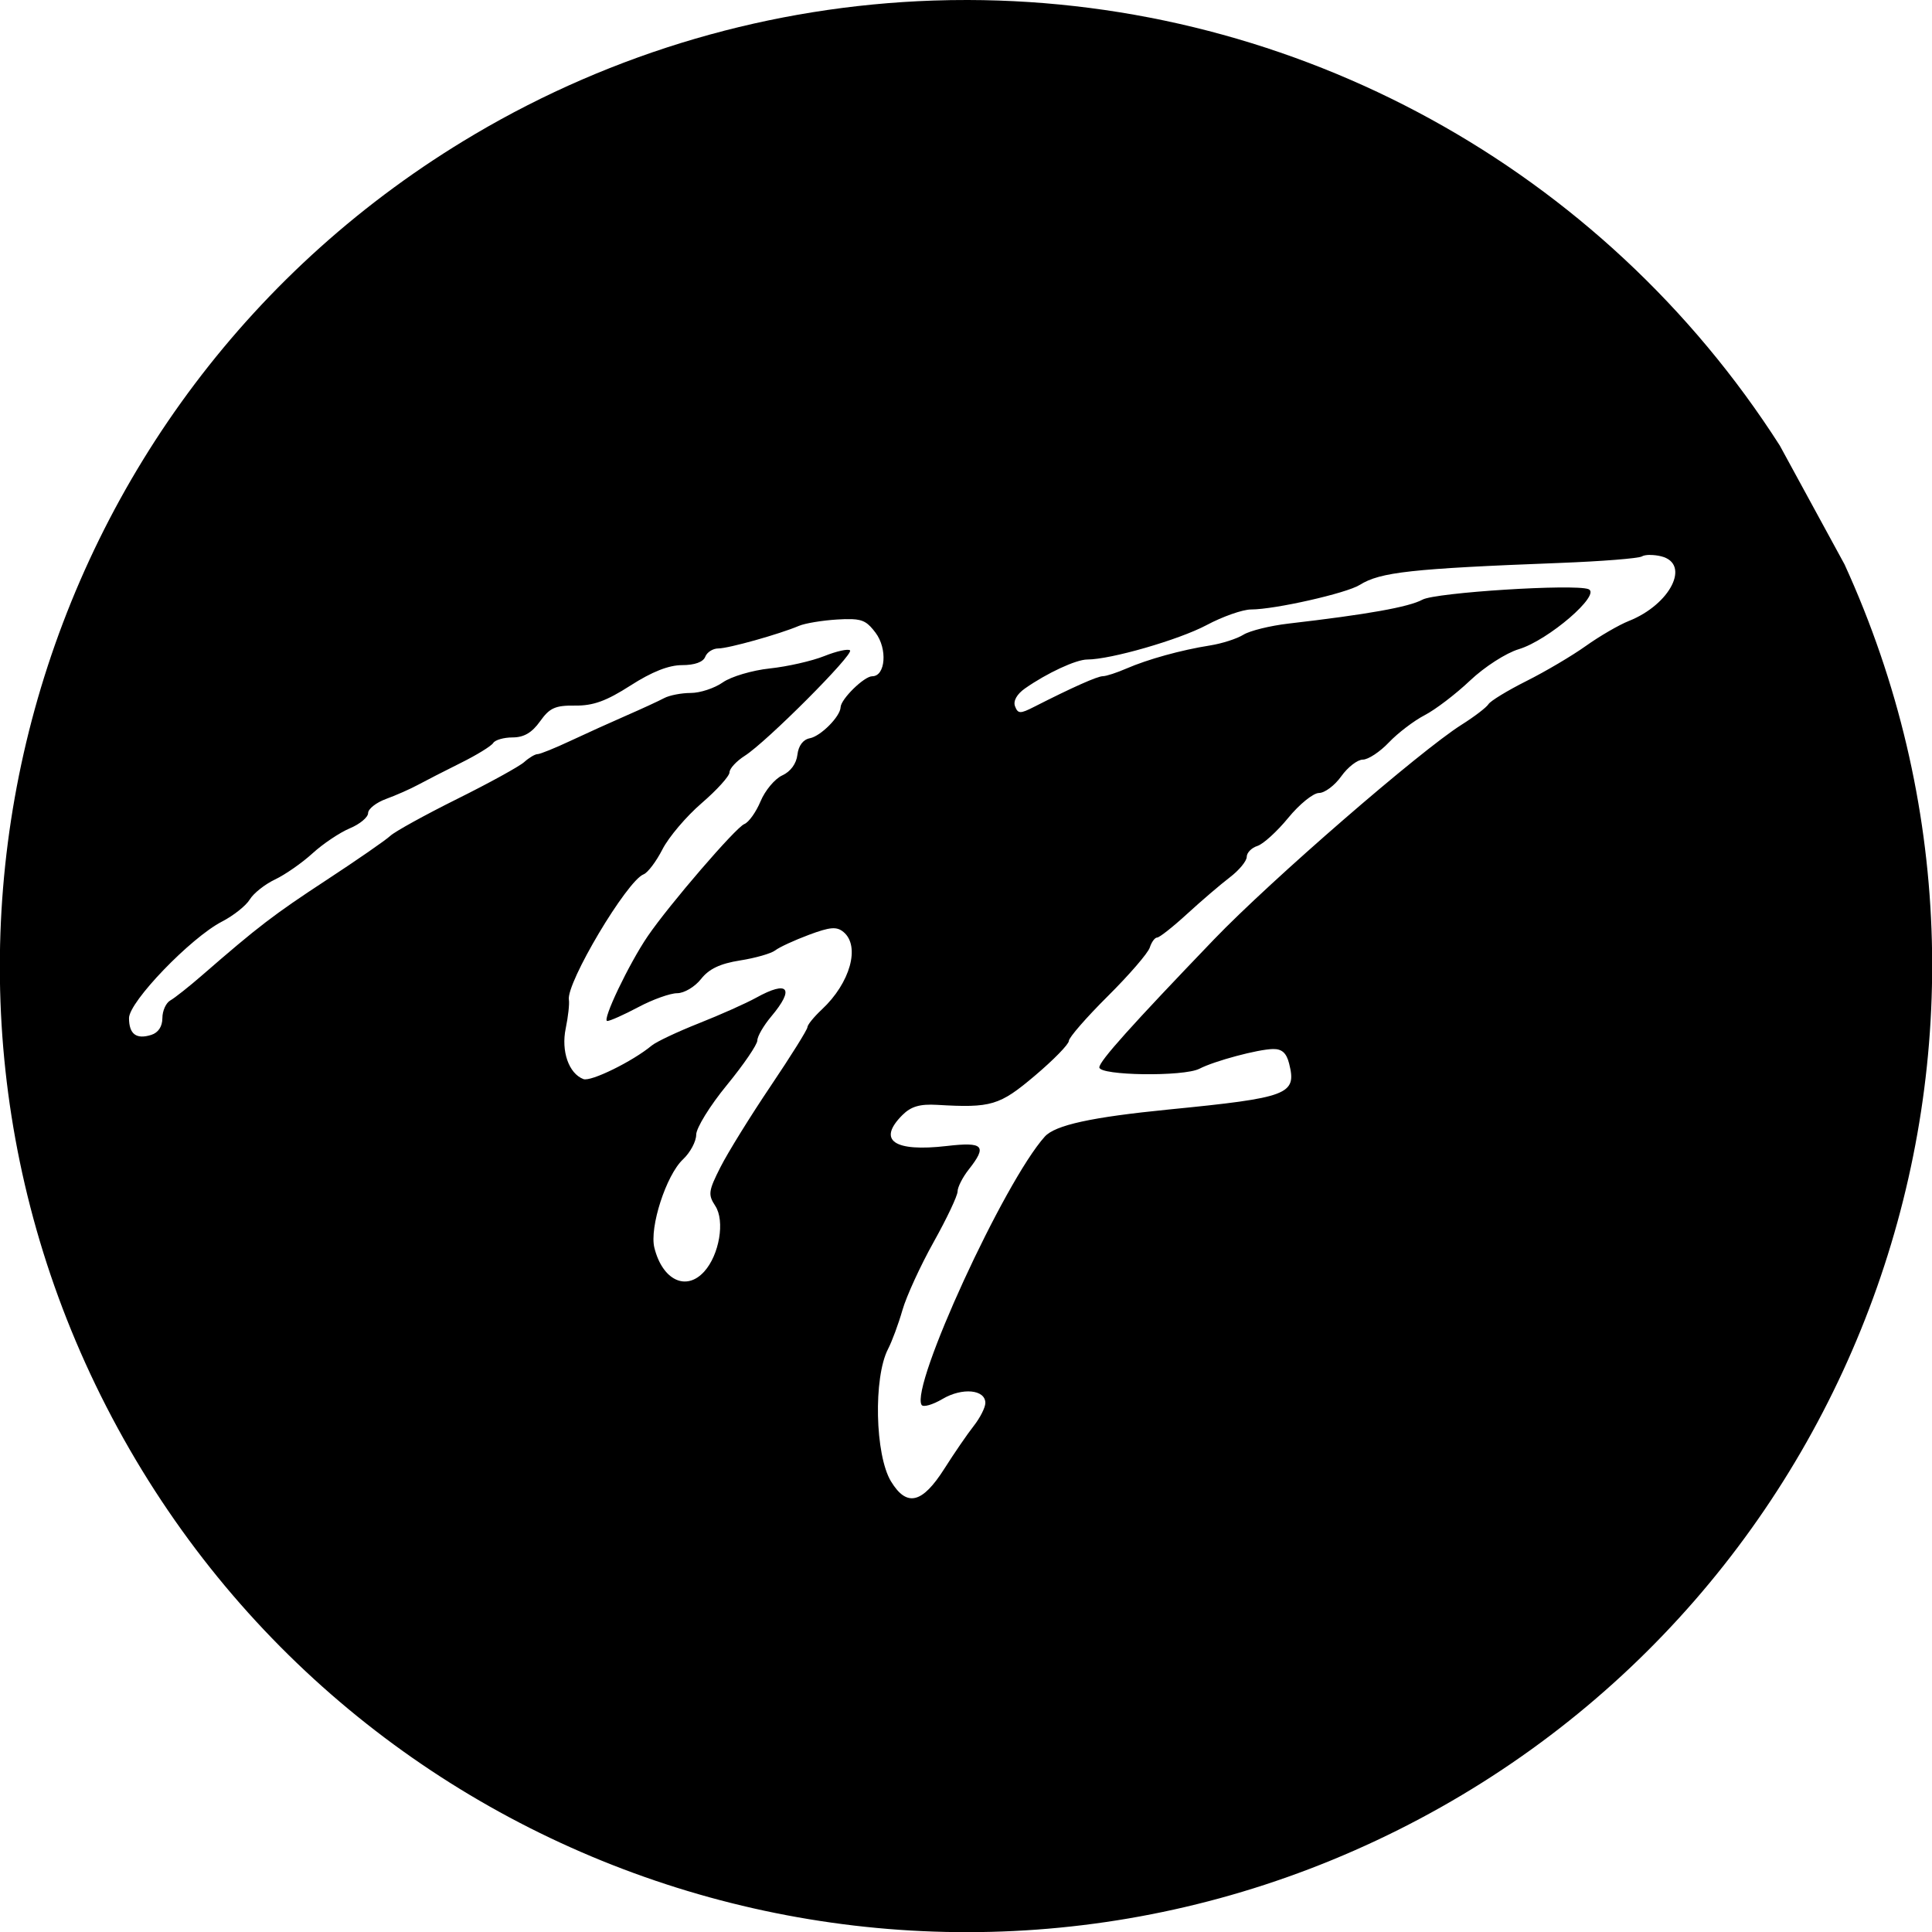
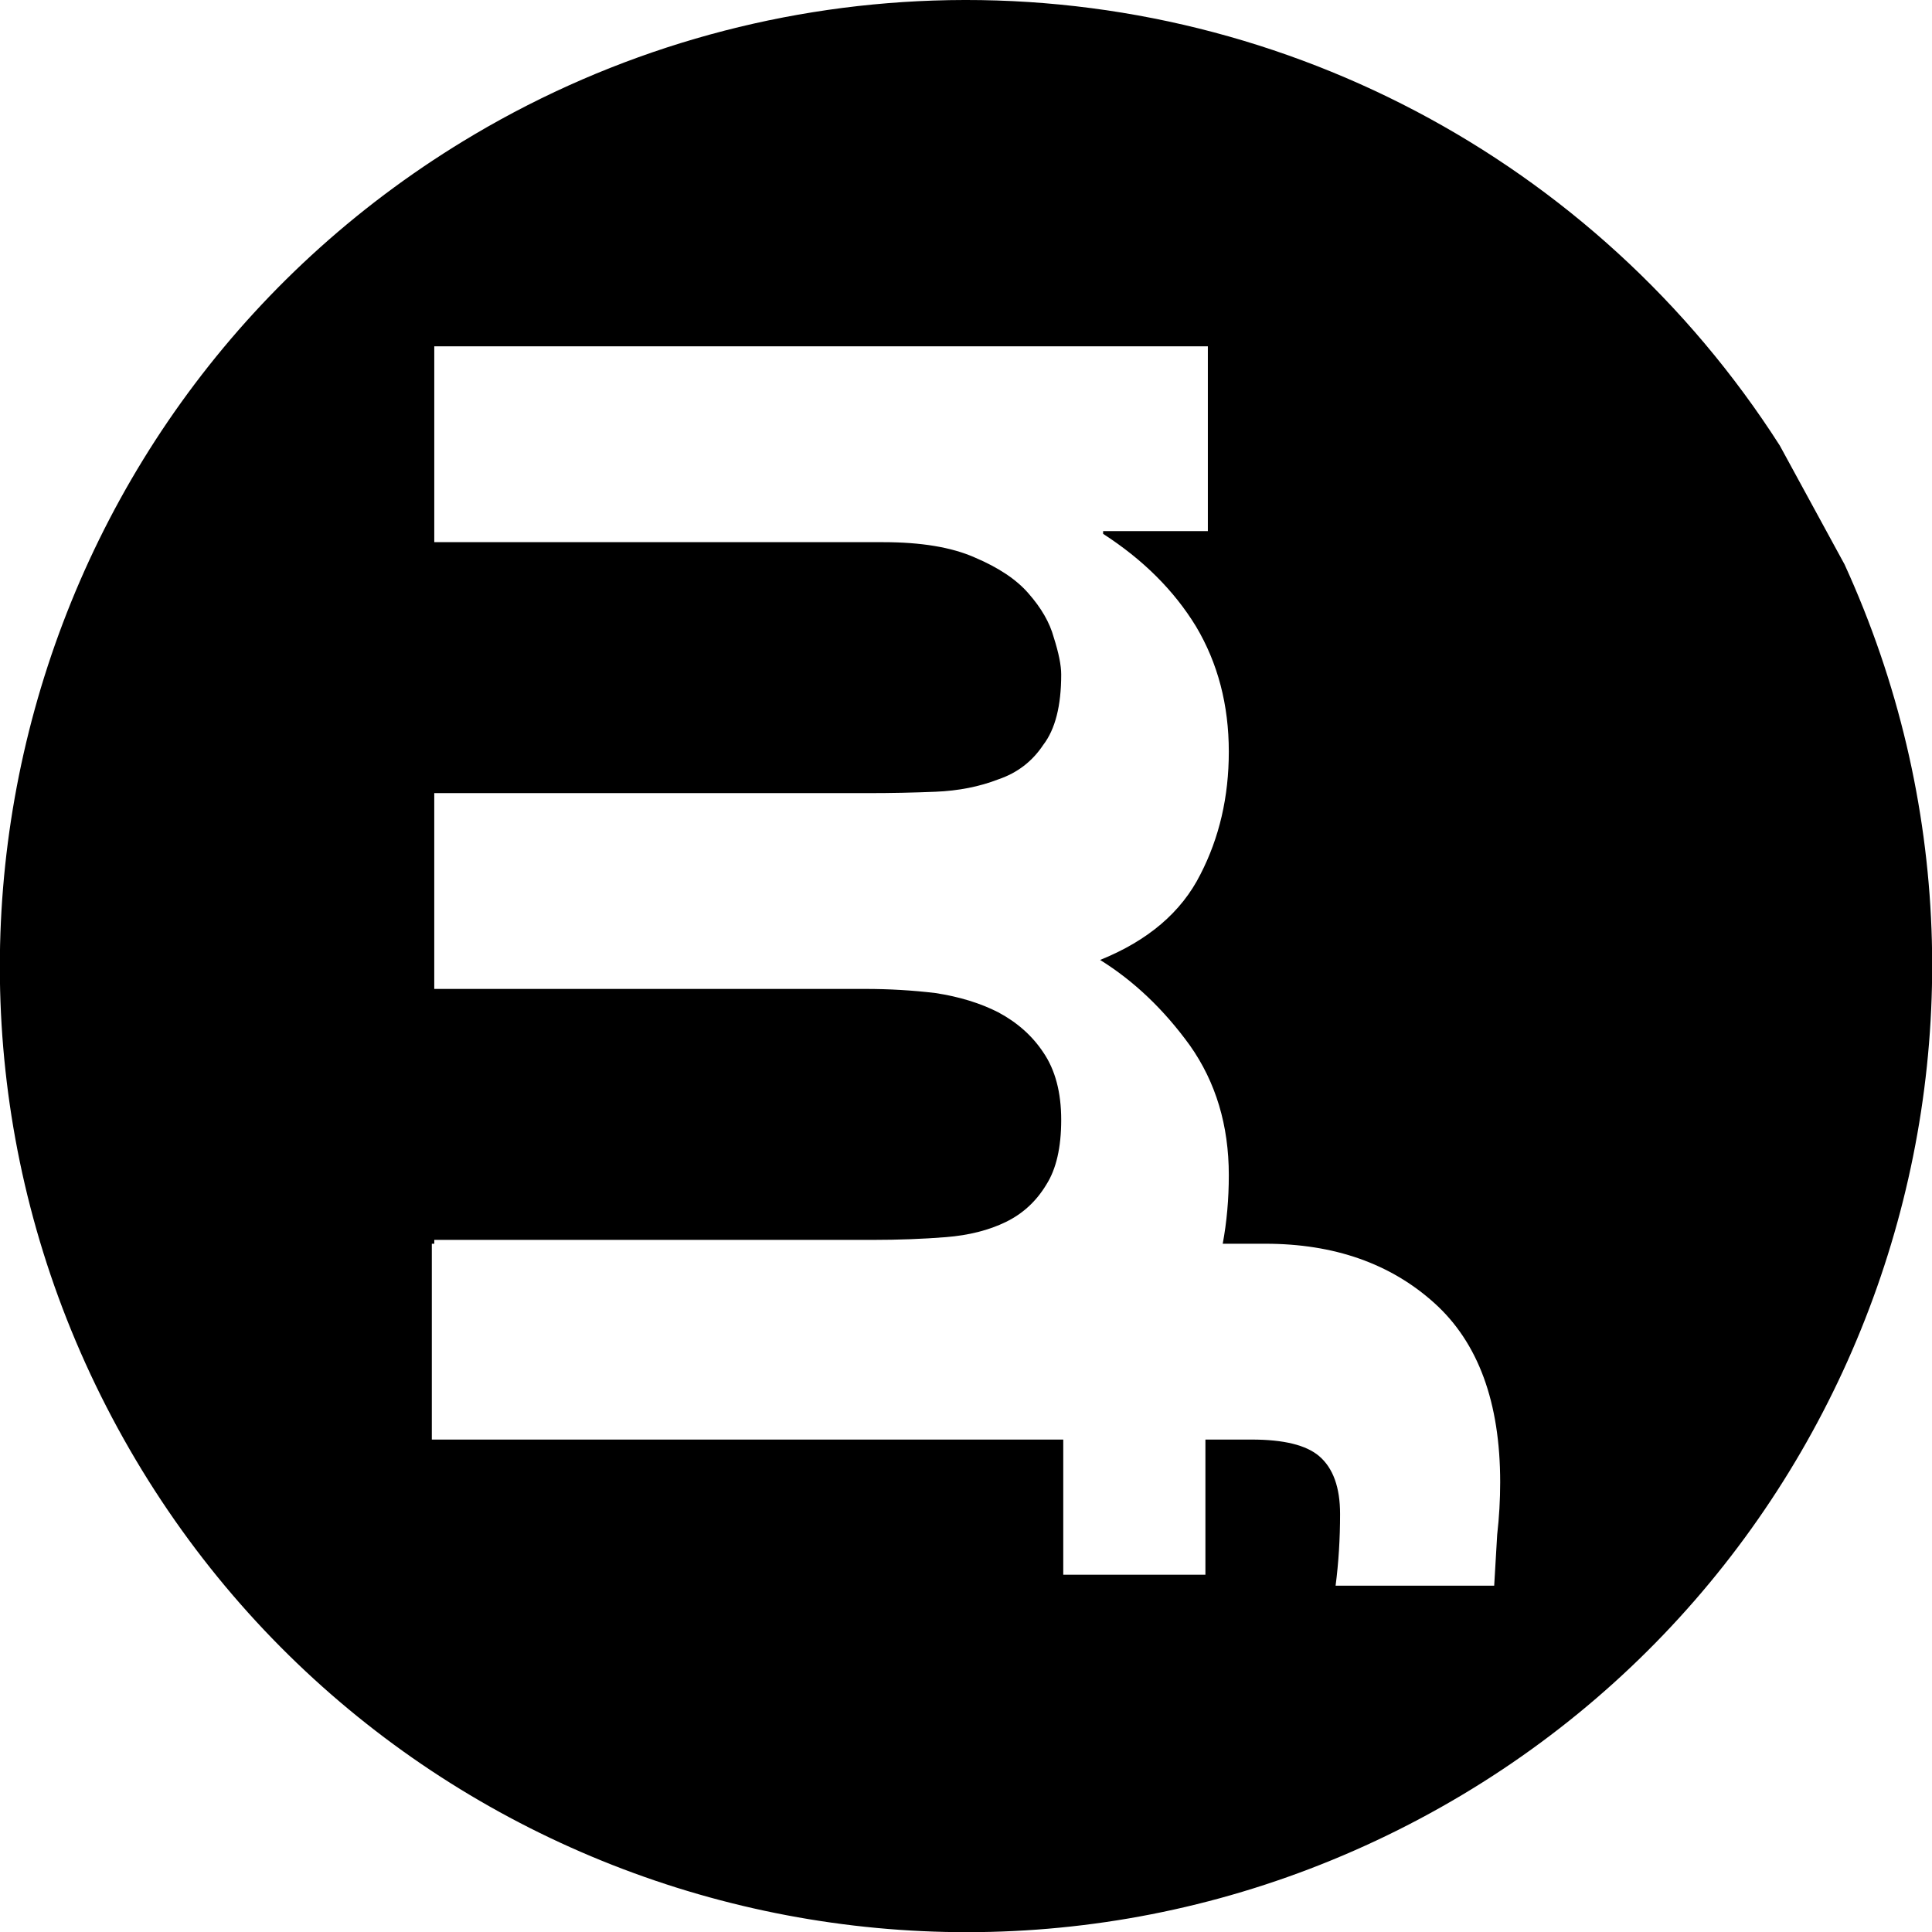
- <svg xmlns="http://www.w3.org/2000/svg" version="1.1" id="svg2" viewBox="0 0 150 150.001" height="150.001" width="150">
+ <svg xmlns="http://www.w3.org/2000/svg" version="1.1" id="svg2" viewBox="0 0 100 100" height="100" width="100">
  <defs id="defs4" />
-   <g transform="translate(-352.2344,-386.7873)" id="layer1">
-     <path id="path4340" d="m 427.372,386.787 a 75,75 0 0 0 -2.68,0.043 75,75 0 0 0 -35.625,10.395 75,75 0 0 0 -27.693,100.443 75,75 0 0 0 99.41,31.197 75,75 0 0 0 34.662,-98.256 l -5.028,-9.229 A 75,75 0 0 0 427.372,386.787 Z m 52.962,43.088 c 0.273,-0.002 0.587,0.032 0.877,0.105 0.288,0.072 0.516,0.185 0.687,0.329 0.171,0.144 0.286,0.32 0.349,0.519 0.063,0.199 0.073,0.42 0.036,0.656 -0.037,0.236 -0.122,0.486 -0.25,0.741 -0.128,0.256 -0.299,0.517 -0.51,0.775 -0.21,0.258 -0.46,0.512 -0.744,0.755 -0.284,0.243 -0.603,0.475 -0.952,0.685 -0.349,0.211 -0.728,0.401 -1.134,0.562 -0.383,0.152 -0.949,0.446 -1.553,0.797 -0.604,0.351 -1.247,0.76 -1.781,1.141 -1.068,0.762 -3.142,1.987 -4.609,2.722 -0.733,0.368 -1.432,0.754 -1.967,1.08 -0.535,0.326 -0.905,0.591 -0.983,0.717 -0.156,0.252 -1.093,0.969 -2.082,1.592 -0.808,0.509 -2.138,1.519 -3.747,2.818 -1.609,1.299 -3.498,2.888 -5.422,4.557 -1.925,1.669 -3.886,3.417 -5.641,5.035 -1.755,1.617 -3.304,3.103 -4.404,4.248 -3.217,3.349 -5.446,5.716 -6.871,7.306 -0.712,0.795 -1.224,1.395 -1.557,1.827 -0.333,0.432 -0.488,0.695 -0.488,0.815 0,0.081 0.102,0.153 0.284,0.216 0.182,0.063 0.443,0.117 0.76,0.161 0.633,0.089 1.49,0.142 2.386,0.154 0.895,0.012 1.829,-0.015 2.614,-0.085 0.785,-0.07 1.423,-0.182 1.727,-0.339 0.588,-0.304 1.721,-0.681 2.855,-0.984 1.134,-0.304 2.268,-0.534 2.857,-0.546 0.345,-0.007 0.606,0.07 0.807,0.25 0.201,0.181 0.341,0.466 0.444,0.876 0.075,0.301 0.132,0.568 0.154,0.807 0.022,0.239 0.011,0.45 -0.049,0.637 -0.06,0.188 -0.168,0.353 -0.339,0.5 -0.171,0.148 -0.405,0.279 -0.716,0.398 -0.623,0.238 -1.555,0.429 -2.915,0.619 -1.359,0.19 -3.144,0.378 -5.473,0.608 -1.502,0.149 -2.804,0.299 -3.926,0.454 -1.122,0.155 -2.062,0.316 -2.84,0.486 -0.778,0.17 -1.394,0.349 -1.865,0.542 -0.471,0.193 -0.799,0.399 -1,0.622 -0.394,0.437 -0.852,1.068 -1.352,1.84 -0.499,0.772 -1.039,1.686 -1.596,2.688 -1.114,2.005 -2.294,4.365 -3.348,6.661 -1.054,2.296 -1.982,4.527 -2.592,6.274 -0.305,0.873 -0.529,1.625 -0.65,2.204 -0.121,0.579 -0.138,0.984 -0.028,1.164 0.062,0.101 0.276,0.099 0.571,0.015 0.295,-0.084 0.67,-0.25 1.056,-0.477 0.383,-0.226 0.782,-0.385 1.166,-0.48 0.383,-0.095 0.751,-0.126 1.07,-0.096 0.32,0.03 0.592,0.121 0.784,0.27 0.096,0.074 0.171,0.163 0.223,0.266 0.052,0.103 0.08,0.22 0.08,0.351 0,0.175 -0.102,0.463 -0.265,0.786 -0.163,0.323 -0.389,0.682 -0.637,0.998 -0.496,0.631 -1.518,2.119 -2.27,3.306 -0.432,0.681 -0.831,1.21 -1.205,1.589 -0.375,0.379 -0.724,0.607 -1.059,0.688 -0.167,0.04 -0.331,0.044 -0.491,0.01 -0.161,-0.034 -0.318,-0.104 -0.474,-0.21 -0.312,-0.213 -0.617,-0.573 -0.924,-1.076 -0.155,-0.255 -0.293,-0.572 -0.413,-0.936 -0.12,-0.364 -0.224,-0.776 -0.308,-1.219 -0.169,-0.887 -0.267,-1.901 -0.289,-2.92 -0.023,-1.019 0.029,-2.045 0.159,-2.953 0.065,-0.454 0.148,-0.879 0.252,-1.26 0.104,-0.381 0.227,-0.717 0.371,-0.994 0.308,-0.594 0.811,-1.953 1.117,-3.022 0.153,-0.534 0.502,-1.394 0.94,-2.35 0.438,-0.956 0.966,-2.007 1.478,-2.923 0.512,-0.916 0.977,-1.817 1.315,-2.53 0.337,-0.713 0.547,-1.239 0.547,-1.405 0,-0.166 0.097,-0.441 0.254,-0.749 0.156,-0.308 0.372,-0.651 0.61,-0.952 0.363,-0.461 0.617,-0.826 0.749,-1.11 0.066,-0.142 0.101,-0.264 0.105,-0.366 0.004,-0.103 -0.025,-0.187 -0.087,-0.254 -0.124,-0.134 -0.383,-0.2 -0.789,-0.212 -0.406,-0.012 -0.96,0.03 -1.673,0.113 -1.03,0.119 -1.883,0.152 -2.554,0.103 -0.335,-0.024 -0.625,-0.069 -0.868,-0.134 -0.243,-0.065 -0.439,-0.149 -0.588,-0.252 -0.149,-0.104 -0.25,-0.226 -0.303,-0.368 -0.053,-0.141 -0.056,-0.301 -0.011,-0.478 0.045,-0.178 0.14,-0.373 0.285,-0.585 0.145,-0.213 0.34,-0.443 0.587,-0.689 0.167,-0.167 0.335,-0.305 0.515,-0.416 0.179,-0.112 0.369,-0.197 0.581,-0.259 0.423,-0.124 0.93,-0.154 1.603,-0.115 1.051,0.062 1.879,0.096 2.573,0.076 0.694,-0.019 1.253,-0.093 1.767,-0.246 0.514,-0.154 0.982,-0.387 1.494,-0.728 0.512,-0.341 1.067,-0.788 1.754,-1.369 0.724,-0.612 1.383,-1.222 1.86,-1.711 0.478,-0.489 0.774,-0.857 0.775,-0.987 6.9e-4,-0.13 0.341,-0.585 0.888,-1.213 0.547,-0.629 1.301,-1.431 2.131,-2.256 0.829,-0.824 1.611,-1.661 2.203,-2.346 0.592,-0.685 0.993,-1.217 1.061,-1.431 0.068,-0.215 0.167,-0.41 0.27,-0.551 0.104,-0.141 0.213,-0.229 0.303,-0.229 0.179,0 1.226,-0.826 2.326,-1.835 1.101,-1.009 2.592,-2.286 3.315,-2.838 0.361,-0.276 0.69,-0.593 0.928,-0.881 0.238,-0.288 0.386,-0.548 0.386,-0.709 0,-0.161 0.093,-0.337 0.243,-0.49 0.15,-0.154 0.356,-0.285 0.583,-0.357 0.227,-0.072 0.611,-0.354 1.046,-0.751 0.435,-0.396 0.923,-0.907 1.356,-1.437 0.434,-0.53 0.919,-1.011 1.351,-1.36 0.432,-0.349 0.811,-0.566 1.032,-0.566 0.221,0 0.527,-0.146 0.84,-0.38 0.313,-0.235 0.634,-0.558 0.888,-0.915 0.254,-0.356 0.569,-0.68 0.873,-0.915 0.304,-0.235 0.596,-0.38 0.803,-0.38 0.207,0 0.538,-0.15 0.905,-0.392 0.366,-0.242 0.768,-0.575 1.116,-0.942 0.349,-0.367 0.836,-0.789 1.34,-1.172 0.504,-0.384 1.024,-0.729 1.439,-0.944 0.415,-0.215 1.02,-0.625 1.658,-1.112 0.638,-0.487 1.311,-1.051 1.864,-1.575 0.562,-0.532 1.26,-1.067 1.943,-1.506 0.682,-0.439 1.347,-0.782 1.843,-0.931 0.573,-0.172 1.262,-0.524 1.957,-0.963 0.695,-0.438 1.397,-0.962 1.994,-1.477 0.597,-0.515 1.09,-1.021 1.369,-1.423 0.14,-0.201 0.226,-0.376 0.245,-0.513 0.019,-0.137 -0.03,-0.236 -0.159,-0.286 -0.274,-0.105 -1.153,-0.141 -2.333,-0.128 -1.18,0.013 -2.66,0.076 -4.138,0.17 -1.478,0.093 -2.954,0.217 -4.124,0.353 -1.17,0.135 -2.035,0.282 -2.29,0.421 -0.264,0.144 -0.663,0.287 -1.208,0.433 -0.545,0.146 -1.237,0.293 -2.088,0.445 -1.701,0.304 -4.038,0.625 -7.109,0.981 -0.712,0.083 -1.462,0.222 -2.096,0.378 -0.634,0.157 -1.153,0.332 -1.402,0.487 -0.25,0.155 -0.666,0.327 -1.135,0.478 -0.469,0.151 -0.992,0.281 -1.455,0.354 -1.121,0.177 -2.328,0.445 -3.464,0.759 -1.136,0.314 -2.199,0.674 -3.033,1.036 -0.748,0.325 -1.568,0.592 -1.821,0.592 -0.212,0 -0.803,0.216 -1.716,0.623 -0.913,0.407 -2.147,1.004 -3.646,1.767 -0.529,0.269 -0.838,0.403 -1.043,0.395 -0.102,-0.004 -0.178,-0.042 -0.243,-0.117 -0.065,-0.074 -0.118,-0.184 -0.174,-0.331 -0.079,-0.205 -0.044,-0.44 0.09,-0.68 0.134,-0.24 0.366,-0.484 0.683,-0.706 0.852,-0.598 1.844,-1.159 2.731,-1.571 0.444,-0.206 0.861,-0.375 1.222,-0.492 0.361,-0.117 0.665,-0.183 0.882,-0.183 0.453,0 1.126,-0.096 1.912,-0.257 0.786,-0.161 1.686,-0.388 2.597,-0.651 0.911,-0.263 1.831,-0.561 2.658,-0.865 0.827,-0.304 1.56,-0.613 2.095,-0.898 0.626,-0.334 1.327,-0.637 1.953,-0.857 0.626,-0.22 1.176,-0.357 1.5,-0.357 0.461,-1.4e-4 1.154,-0.079 1.951,-0.207 0.797,-0.128 1.698,-0.306 2.573,-0.504 0.875,-0.198 1.725,-0.416 2.422,-0.625 0.696,-0.209 1.238,-0.41 1.497,-0.573 0.397,-0.249 0.845,-0.452 1.475,-0.624 0.63,-0.172 1.44,-0.312 2.561,-0.435 1.121,-0.123 2.551,-0.229 4.421,-0.332 1.869,-0.103 4.178,-0.202 7.053,-0.312 1.634,-0.063 3.17,-0.151 4.328,-0.243 1.159,-0.092 1.94,-0.188 2.064,-0.264 0.124,-0.077 0.356,-0.116 0.629,-0.119 z m -62.466,4.983 c 0.188,-0.005 0.357,-0.006 0.51,0 0.458,0.018 0.774,0.091 1.046,0.255 0.272,0.164 0.501,0.418 0.787,0.797 0.235,0.312 0.402,0.679 0.503,1.055 0.101,0.376 0.136,0.759 0.11,1.104 -0.026,0.345 -0.115,0.651 -0.261,0.871 -0.073,0.11 -0.161,0.198 -0.262,0.258 -0.102,0.061 -0.218,0.094 -0.347,0.094 -0.156,0 -0.386,0.11 -0.644,0.286 -0.258,0.176 -0.543,0.417 -0.809,0.677 -0.266,0.261 -0.514,0.542 -0.697,0.797 -0.182,0.255 -0.299,0.484 -0.305,0.643 -0.006,0.181 -0.106,0.412 -0.264,0.659 -0.159,0.247 -0.378,0.511 -0.622,0.757 -0.244,0.246 -0.514,0.474 -0.776,0.652 -0.262,0.177 -0.517,0.303 -0.73,0.343 -0.261,0.05 -0.481,0.194 -0.646,0.414 -0.165,0.22 -0.275,0.516 -0.316,0.869 -0.04,0.346 -0.174,0.673 -0.377,0.95 -0.203,0.277 -0.477,0.504 -0.798,0.65 -0.287,0.131 -0.62,0.422 -0.925,0.786 -0.305,0.364 -0.583,0.8 -0.759,1.222 -0.176,0.421 -0.406,0.831 -0.635,1.152 -0.229,0.321 -0.457,0.553 -0.628,0.619 -0.163,0.063 -0.61,0.486 -1.214,1.124 -0.604,0.638 -1.366,1.492 -2.16,2.413 -1.587,1.842 -3.299,3.957 -4.127,5.172 -0.365,0.535 -0.771,1.214 -1.168,1.932 -0.397,0.717 -0.785,1.473 -1.114,2.162 -0.329,0.689 -0.598,1.31 -0.757,1.76 -0.16,0.45 -0.21,0.727 -0.101,0.727 0.213,0 1.3,-0.486 2.416,-1.079 0.558,-0.297 1.176,-0.567 1.723,-0.762 0.546,-0.196 1.021,-0.317 1.291,-0.317 0.27,0 0.614,-0.124 0.949,-0.323 0.335,-0.199 0.662,-0.474 0.9,-0.777 0.155,-0.197 0.325,-0.371 0.517,-0.524 0.192,-0.153 0.406,-0.286 0.65,-0.401 0.487,-0.232 1.091,-0.396 1.868,-0.519 0.597,-0.094 1.202,-0.229 1.696,-0.371 0.494,-0.142 0.878,-0.29 1.031,-0.41 0.306,-0.241 1.478,-0.783 2.603,-1.203 0.828,-0.31 1.371,-0.475 1.772,-0.509 0.201,-0.017 0.366,-1.4e-4 0.515,0.048 0.148,0.048 0.279,0.128 0.411,0.237 0.165,0.137 0.297,0.302 0.397,0.489 0.1,0.187 0.169,0.397 0.207,0.624 0.076,0.455 0.032,0.979 -0.123,1.534 -0.155,0.555 -0.42,1.139 -0.784,1.714 -0.364,0.575 -0.827,1.139 -1.378,1.654 -0.616,0.576 -1.12,1.196 -1.12,1.378 0,0.182 -1.283,2.236 -2.852,4.565 -1.569,2.329 -3.321,5.158 -3.894,6.287 -0.472,0.931 -0.717,1.466 -0.773,1.879 -0.028,0.206 -0.009,0.383 0.054,0.562 0.063,0.179 0.168,0.361 0.312,0.581 0.19,0.29 0.305,0.673 0.352,1.104 0.047,0.431 0.026,0.91 -0.056,1.394 -0.082,0.484 -0.224,0.972 -0.42,1.421 -0.195,0.448 -0.444,0.857 -0.739,1.182 -0.175,0.193 -0.357,0.348 -0.542,0.467 -0.185,0.119 -0.374,0.202 -0.564,0.25 -0.19,0.048 -0.379,0.061 -0.567,0.041 -0.187,-0.02 -0.371,-0.074 -0.55,-0.16 -0.178,-0.086 -0.351,-0.203 -0.514,-0.35 -0.163,-0.147 -0.317,-0.325 -0.458,-0.532 -0.283,-0.413 -0.515,-0.94 -0.672,-1.57 -0.099,-0.395 -0.09,-0.945 -0.003,-1.567 0.088,-0.622 0.256,-1.315 0.476,-1.997 0.221,-0.682 0.494,-1.353 0.794,-1.93 0.3,-0.577 0.626,-1.059 0.952,-1.365 0.283,-0.266 0.54,-0.614 0.726,-0.961 0.186,-0.347 0.302,-0.693 0.302,-0.954 0,-0.261 0.267,-0.824 0.697,-1.521 0.43,-0.697 1.024,-1.528 1.677,-2.324 0.653,-0.797 1.247,-1.586 1.677,-2.216 0.43,-0.63 0.697,-1.1 0.697,-1.259 0,-0.159 0.121,-0.448 0.317,-0.786 0.196,-0.337 0.465,-0.723 0.762,-1.076 0.462,-0.549 0.775,-1 0.947,-1.348 0.086,-0.174 0.137,-0.321 0.152,-0.442 0.016,-0.12 -0.004,-0.214 -0.057,-0.279 -0.053,-0.066 -0.14,-0.103 -0.26,-0.111 -0.12,-0.009 -0.274,0.011 -0.459,0.061 -0.372,0.1 -0.873,0.32 -1.498,0.666 -0.779,0.431 -2.776,1.322 -4.438,1.98 -1.662,0.658 -3.313,1.437 -3.669,1.733 -0.371,0.308 -0.852,0.638 -1.374,0.957 -0.522,0.319 -1.084,0.626 -1.618,0.888 -0.534,0.262 -1.039,0.479 -1.448,0.617 -0.408,0.137 -0.719,0.195 -0.863,0.14 -0.284,-0.109 -0.534,-0.299 -0.745,-0.55 -0.21,-0.251 -0.38,-0.563 -0.504,-0.917 -0.123,-0.354 -0.2,-0.75 -0.223,-1.168 -0.023,-0.418 0.008,-0.857 0.1,-1.3 0.188,-0.909 0.299,-1.909 0.246,-2.221 -0.028,-0.162 0.022,-0.428 0.132,-0.771 0.111,-0.343 0.282,-0.761 0.498,-1.229 0.432,-0.935 1.043,-2.066 1.701,-3.172 0.658,-1.106 1.364,-2.186 1.986,-3.021 0.311,-0.418 0.6,-0.774 0.853,-1.041 0.253,-0.267 0.468,-0.445 0.629,-0.507 0.162,-0.062 0.408,-0.312 0.674,-0.664 0.266,-0.352 0.551,-0.808 0.793,-1.28 0.241,-0.473 0.704,-1.112 1.255,-1.761 0.551,-0.649 1.191,-1.309 1.786,-1.821 0.595,-0.513 1.136,-1.038 1.528,-1.472 0.392,-0.434 0.636,-0.776 0.636,-0.922 5e-5,-0.146 0.134,-0.363 0.349,-0.596 0.215,-0.233 0.512,-0.481 0.838,-0.689 0.42,-0.267 1.161,-0.893 2.03,-1.686 0.869,-0.793 1.866,-1.754 2.801,-2.691 0.935,-0.937 1.808,-1.85 2.428,-2.548 0.62,-0.698 0.987,-1.181 0.911,-1.258 -0.07,-0.07 -0.33,-0.055 -0.693,0.025 -0.362,0.08 -0.827,0.226 -1.307,0.418 -0.48,0.192 -1.195,0.395 -1.961,0.569 -0.766,0.174 -1.583,0.318 -2.266,0.391 -0.683,0.072 -1.435,0.23 -2.097,0.426 -0.662,0.196 -1.234,0.431 -1.555,0.657 -0.322,0.226 -0.762,0.431 -1.213,0.579 -0.451,0.149 -0.912,0.241 -1.275,0.241 -0.363,0 -0.777,0.045 -1.151,0.118 -0.375,0.073 -0.711,0.173 -0.917,0.283 -0.412,0.22 -1.721,0.824 -2.908,1.342 -1.187,0.517 -3.149,1.405 -4.36,1.973 -1.211,0.568 -2.361,1.033 -2.556,1.033 -0.195,0 -0.662,0.277 -1.037,0.615 -0.187,0.169 -0.867,0.576 -1.812,1.096 -0.945,0.52 -2.155,1.152 -3.402,1.772 -1.247,0.62 -2.453,1.252 -3.392,1.77 -0.939,0.518 -1.611,0.923 -1.789,1.09 -0.356,0.334 -2.589,1.879 -4.961,3.435 -2.05,1.344 -3.376,2.247 -4.73,3.284 -1.355,1.037 -2.739,2.21 -4.907,4.094 -1.025,0.891 -2.142,1.776 -2.482,1.966 -0.17,0.095 -0.325,0.297 -0.437,0.546 -0.112,0.249 -0.181,0.545 -0.181,0.828 0,0.324 -0.08,0.607 -0.227,0.83 -0.147,0.223 -0.362,0.386 -0.633,0.472 -0.291,0.092 -0.544,0.134 -0.761,0.127 -0.217,-0.008 -0.397,-0.065 -0.541,-0.173 -0.144,-0.108 -0.251,-0.267 -0.322,-0.477 -0.071,-0.21 -0.107,-0.47 -0.107,-0.781 0,-0.158 0.075,-0.374 0.21,-0.634 0.136,-0.26 0.332,-0.563 0.575,-0.894 0.487,-0.664 1.161,-1.444 1.912,-2.223 0.75,-0.779 1.576,-1.557 2.366,-2.219 0.79,-0.662 1.545,-1.208 2.152,-1.522 0.449,-0.232 0.918,-0.541 1.309,-0.853 0.392,-0.311 0.707,-0.624 0.852,-0.864 0.145,-0.24 0.438,-0.535 0.794,-0.817 0.356,-0.282 0.773,-0.55 1.168,-0.737 0.395,-0.187 0.92,-0.51 1.448,-0.878 0.528,-0.368 1.059,-0.782 1.465,-1.153 0.406,-0.371 0.935,-0.775 1.46,-1.126 0.525,-0.352 1.045,-0.652 1.435,-0.815 0.39,-0.163 0.744,-0.377 1.001,-0.592 0.257,-0.214 0.416,-0.428 0.416,-0.59 0,-0.162 0.158,-0.367 0.412,-0.567 0.254,-0.199 0.605,-0.393 0.991,-0.534 0.772,-0.282 1.889,-0.776 2.482,-1.098 0.594,-0.322 2.088,-1.087 3.321,-1.7 0.616,-0.306 1.207,-0.633 1.661,-0.913 0.455,-0.28 0.773,-0.513 0.847,-0.631 0.073,-0.118 0.279,-0.226 0.552,-0.304 0.273,-0.078 0.613,-0.127 0.954,-0.127 0.437,0 0.813,-0.092 1.157,-0.293 0.344,-0.202 0.658,-0.513 0.971,-0.953 0.187,-0.262 0.354,-0.471 0.523,-0.637 0.17,-0.166 0.343,-0.288 0.54,-0.376 0.198,-0.089 0.42,-0.145 0.69,-0.177 0.27,-0.032 0.587,-0.041 0.974,-0.036 0.351,0.004 0.678,-0.016 1,-0.068 0.322,-0.051 0.64,-0.133 0.972,-0.254 0.665,-0.241 1.389,-0.635 2.328,-1.238 0.83,-0.533 1.572,-0.928 2.235,-1.19 0.664,-0.262 1.25,-0.391 1.771,-0.391 0.488,0 0.897,-0.06 1.204,-0.171 0.307,-0.111 0.512,-0.273 0.59,-0.477 0.068,-0.178 0.217,-0.34 0.401,-0.457 0.184,-0.117 0.404,-0.19 0.615,-0.19 0.394,0 1.574,-0.276 2.849,-0.633 1.274,-0.357 2.643,-0.795 3.414,-1.122 0.237,-0.1 0.69,-0.206 1.228,-0.295 0.538,-0.089 1.16,-0.162 1.739,-0.197 0.231,-0.014 0.439,-0.024 0.627,-0.03 z" style="opacity:1;fill:#000000;fill-opacity:1;stroke:none;stroke-width:10;stroke-miterlimit:4;stroke-dasharray:none;stroke-opacity:1" />
+   <g transform="translate(2696,-4.362466)" id="layer1">
+     <path id="path4177" d="m -2647.695,4.391 a 50,50 0 0 0 -23.75,6.93 50,50 0 0 0 -18.462,66.962 50,50 0 0 0 66.273,20.798 50,50 0 0 0 23.108,-65.504 l -3.352,-6.152 A 50,50 0 0 0 -2647.695,4.391 Z m -25.827,17.897 40.04,0 0,9.564 -5.421,0 0,0.143 c 2.065,1.332 3.666,2.926 4.802,4.782 1.136,1.903 1.704,4.068 1.704,6.495 0,2.331 -0.49,4.449 -1.472,6.352 -0.981,1.951 -2.711,3.426 -5.189,4.425 1.756,1.094 3.304,2.569 4.647,4.425 1.342,1.903 2.014,4.14 2.014,6.709 0,1.243 -0.105,2.428 -0.315,3.555 l 2.201,0 c 3.563,0 6.48,1.023 8.752,3.069 2.272,2.046 3.408,5.139 3.408,9.278 0,0.904 -0.052,1.808 -0.155,2.712 -0.052,0.904 -0.103,1.784 -0.155,2.641 l -8.209,0 c 0.155,-1.19 0.232,-2.427 0.232,-3.711 0,-1.38 -0.361,-2.379 -1.084,-2.997 -0.671,-0.571 -1.833,-0.856 -3.485,-0.856 l -2.401,0 0,6.994 -7.358,0 0,-6.994 -32.683,0 0,-10.135 0.127,0 0,-0.2 22.692,0 c 1.343,0 2.607,-0.048 3.795,-0.143 1.188,-0.095 2.22,-0.357 3.098,-0.785 0.878,-0.428 1.575,-1.07 2.091,-1.927 0.516,-0.809 0.774,-1.927 0.774,-3.355 0,-1.427 -0.31,-2.593 -0.929,-3.497 -0.568,-0.856 -1.343,-1.546 -2.324,-2.07 -0.929,-0.476 -2.014,-0.809 -3.253,-0.999 -1.188,-0.143 -2.401,-0.214 -3.64,-0.214 l -22.305,0 0,-10.135 22.46,0 c 1.188,0 2.349,-0.024 3.485,-0.071 1.188,-0.048 2.272,-0.262 3.253,-0.642 0.981,-0.333 1.756,-0.928 2.324,-1.784 0.62,-0.809 0.929,-2.022 0.929,-3.64 0,-0.476 -0.129,-1.118 -0.387,-1.927 -0.207,-0.761 -0.645,-1.523 -1.317,-2.284 -0.62,-0.714 -1.549,-1.332 -2.788,-1.856 -1.188,-0.523 -2.762,-0.785 -4.724,-0.785 l -23.234,0 0,-10.135 z" style="opacity:1;fill:#000000;fill-opacity:1;stroke:none;stroke-width:10;stroke-miterlimit:4;stroke-dasharray:none;stroke-opacity:1" />
  </g>
</svg>
